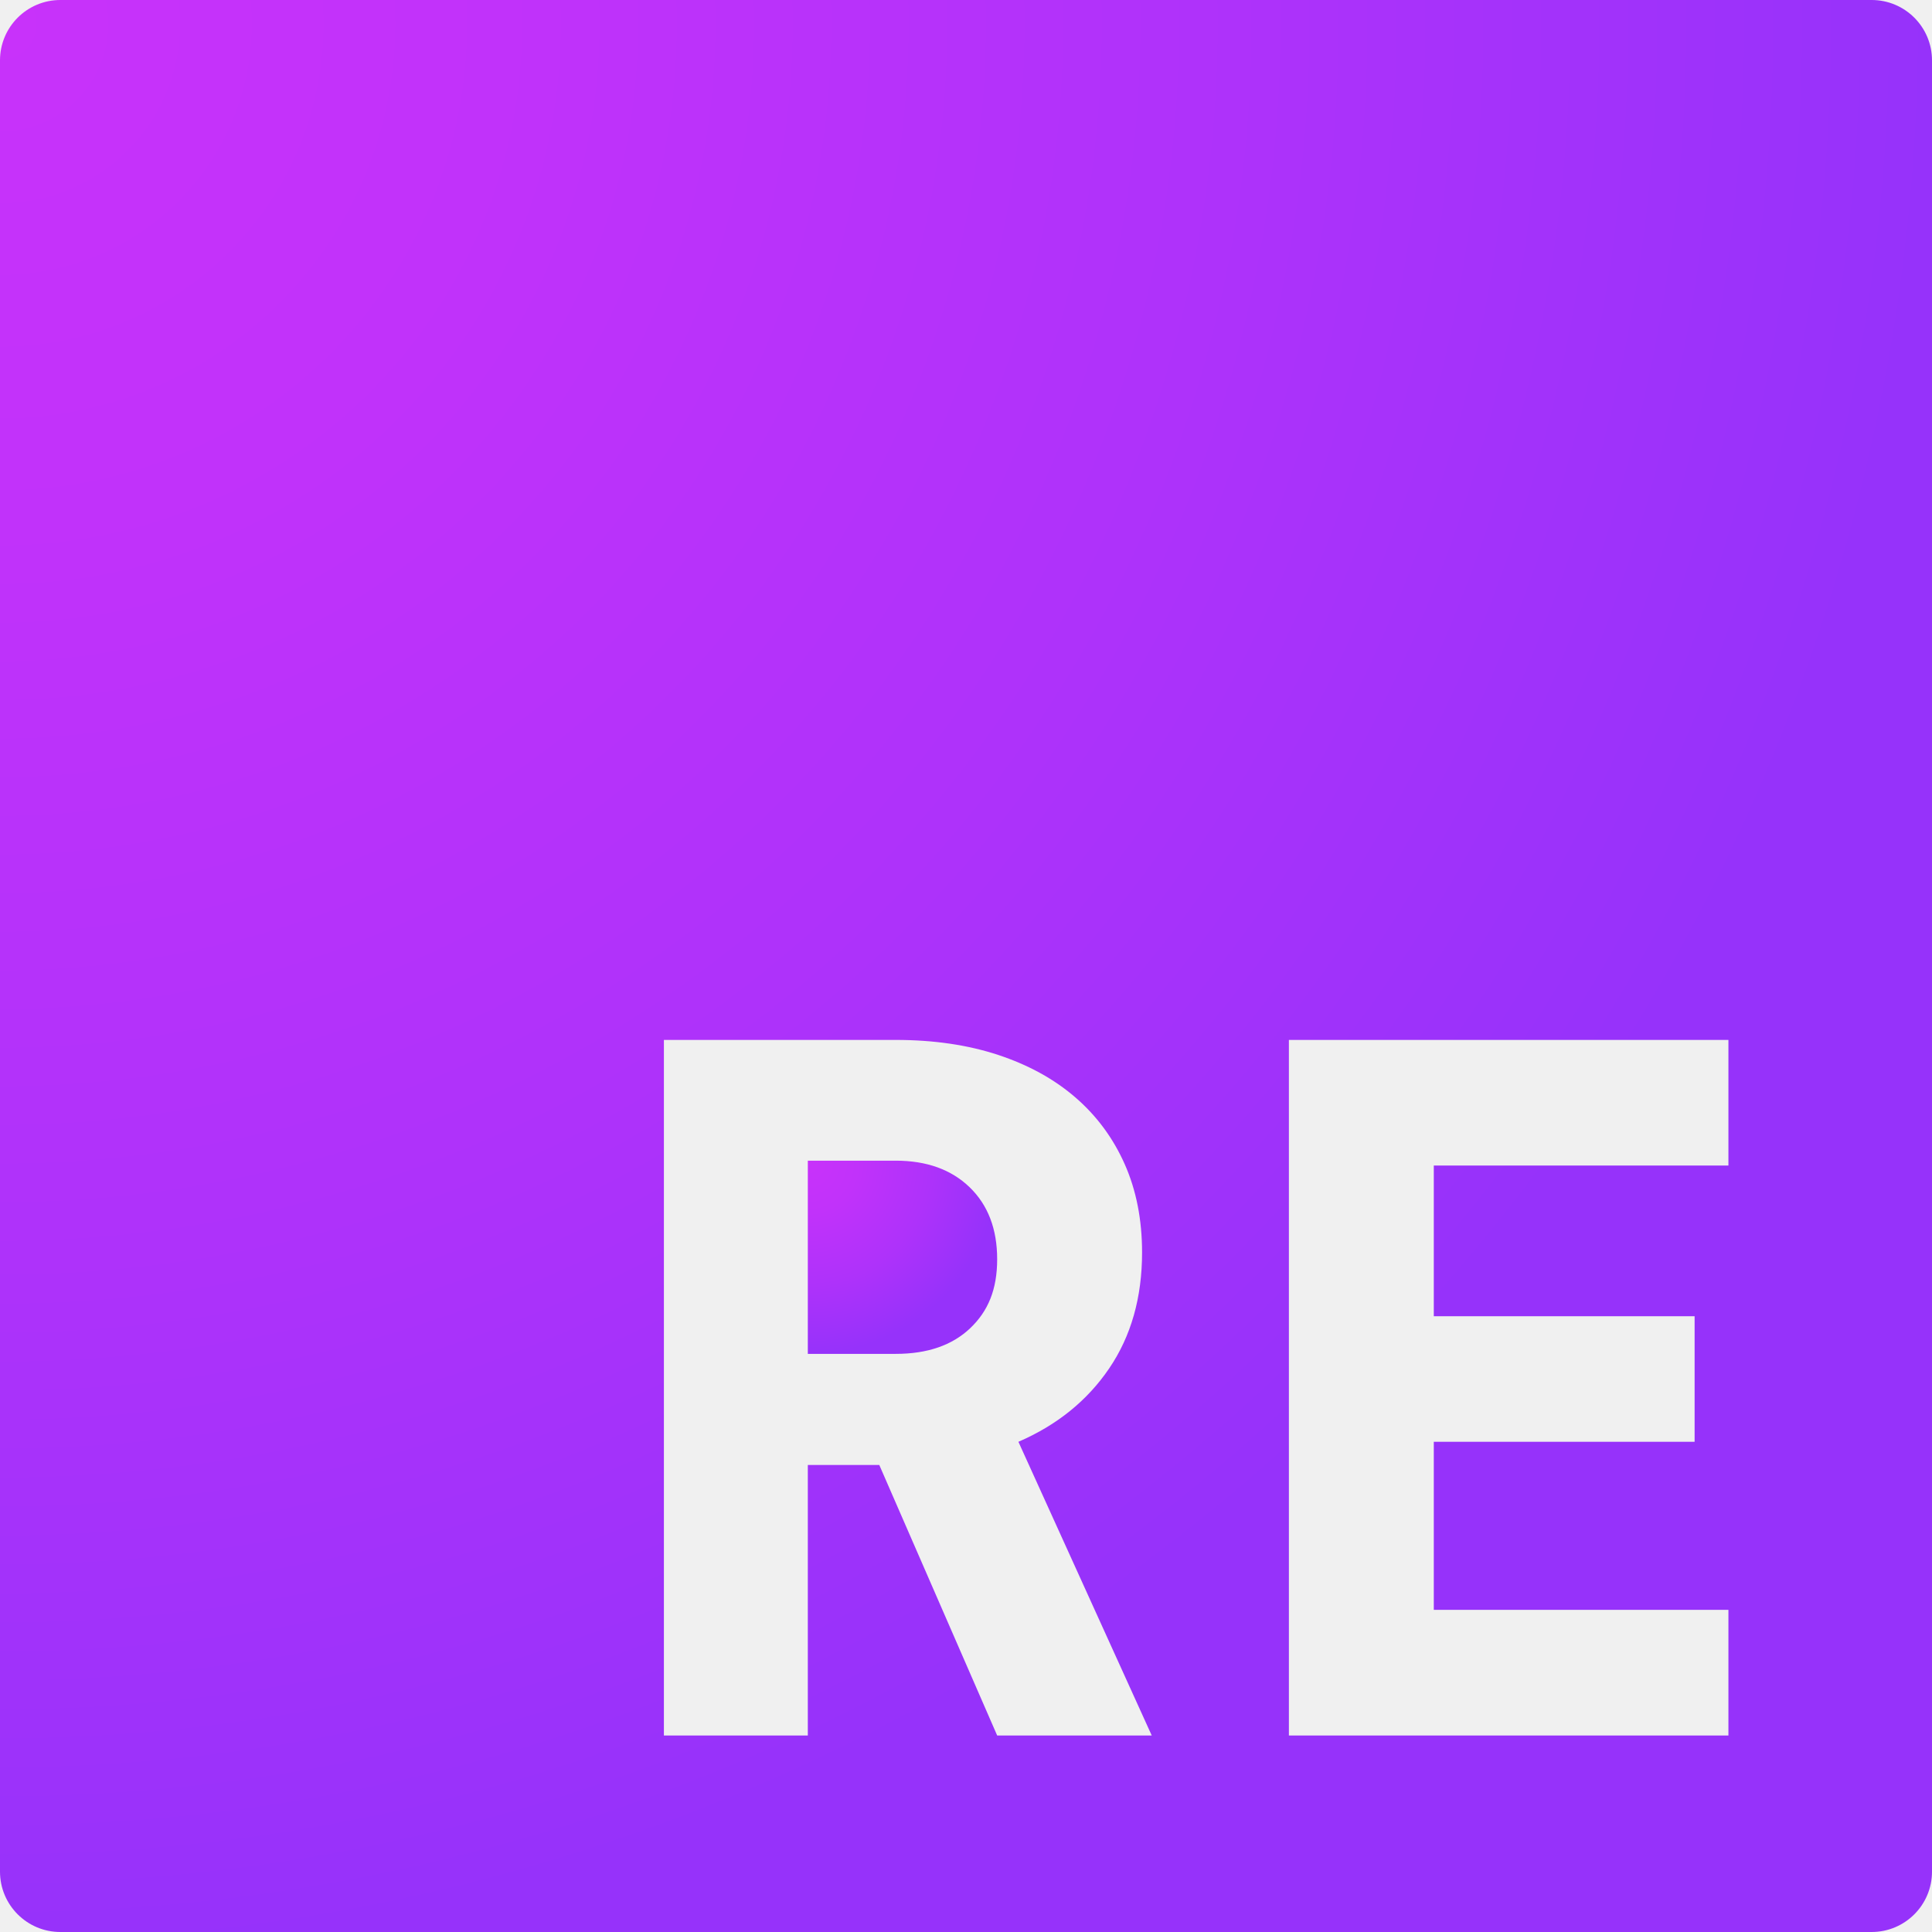
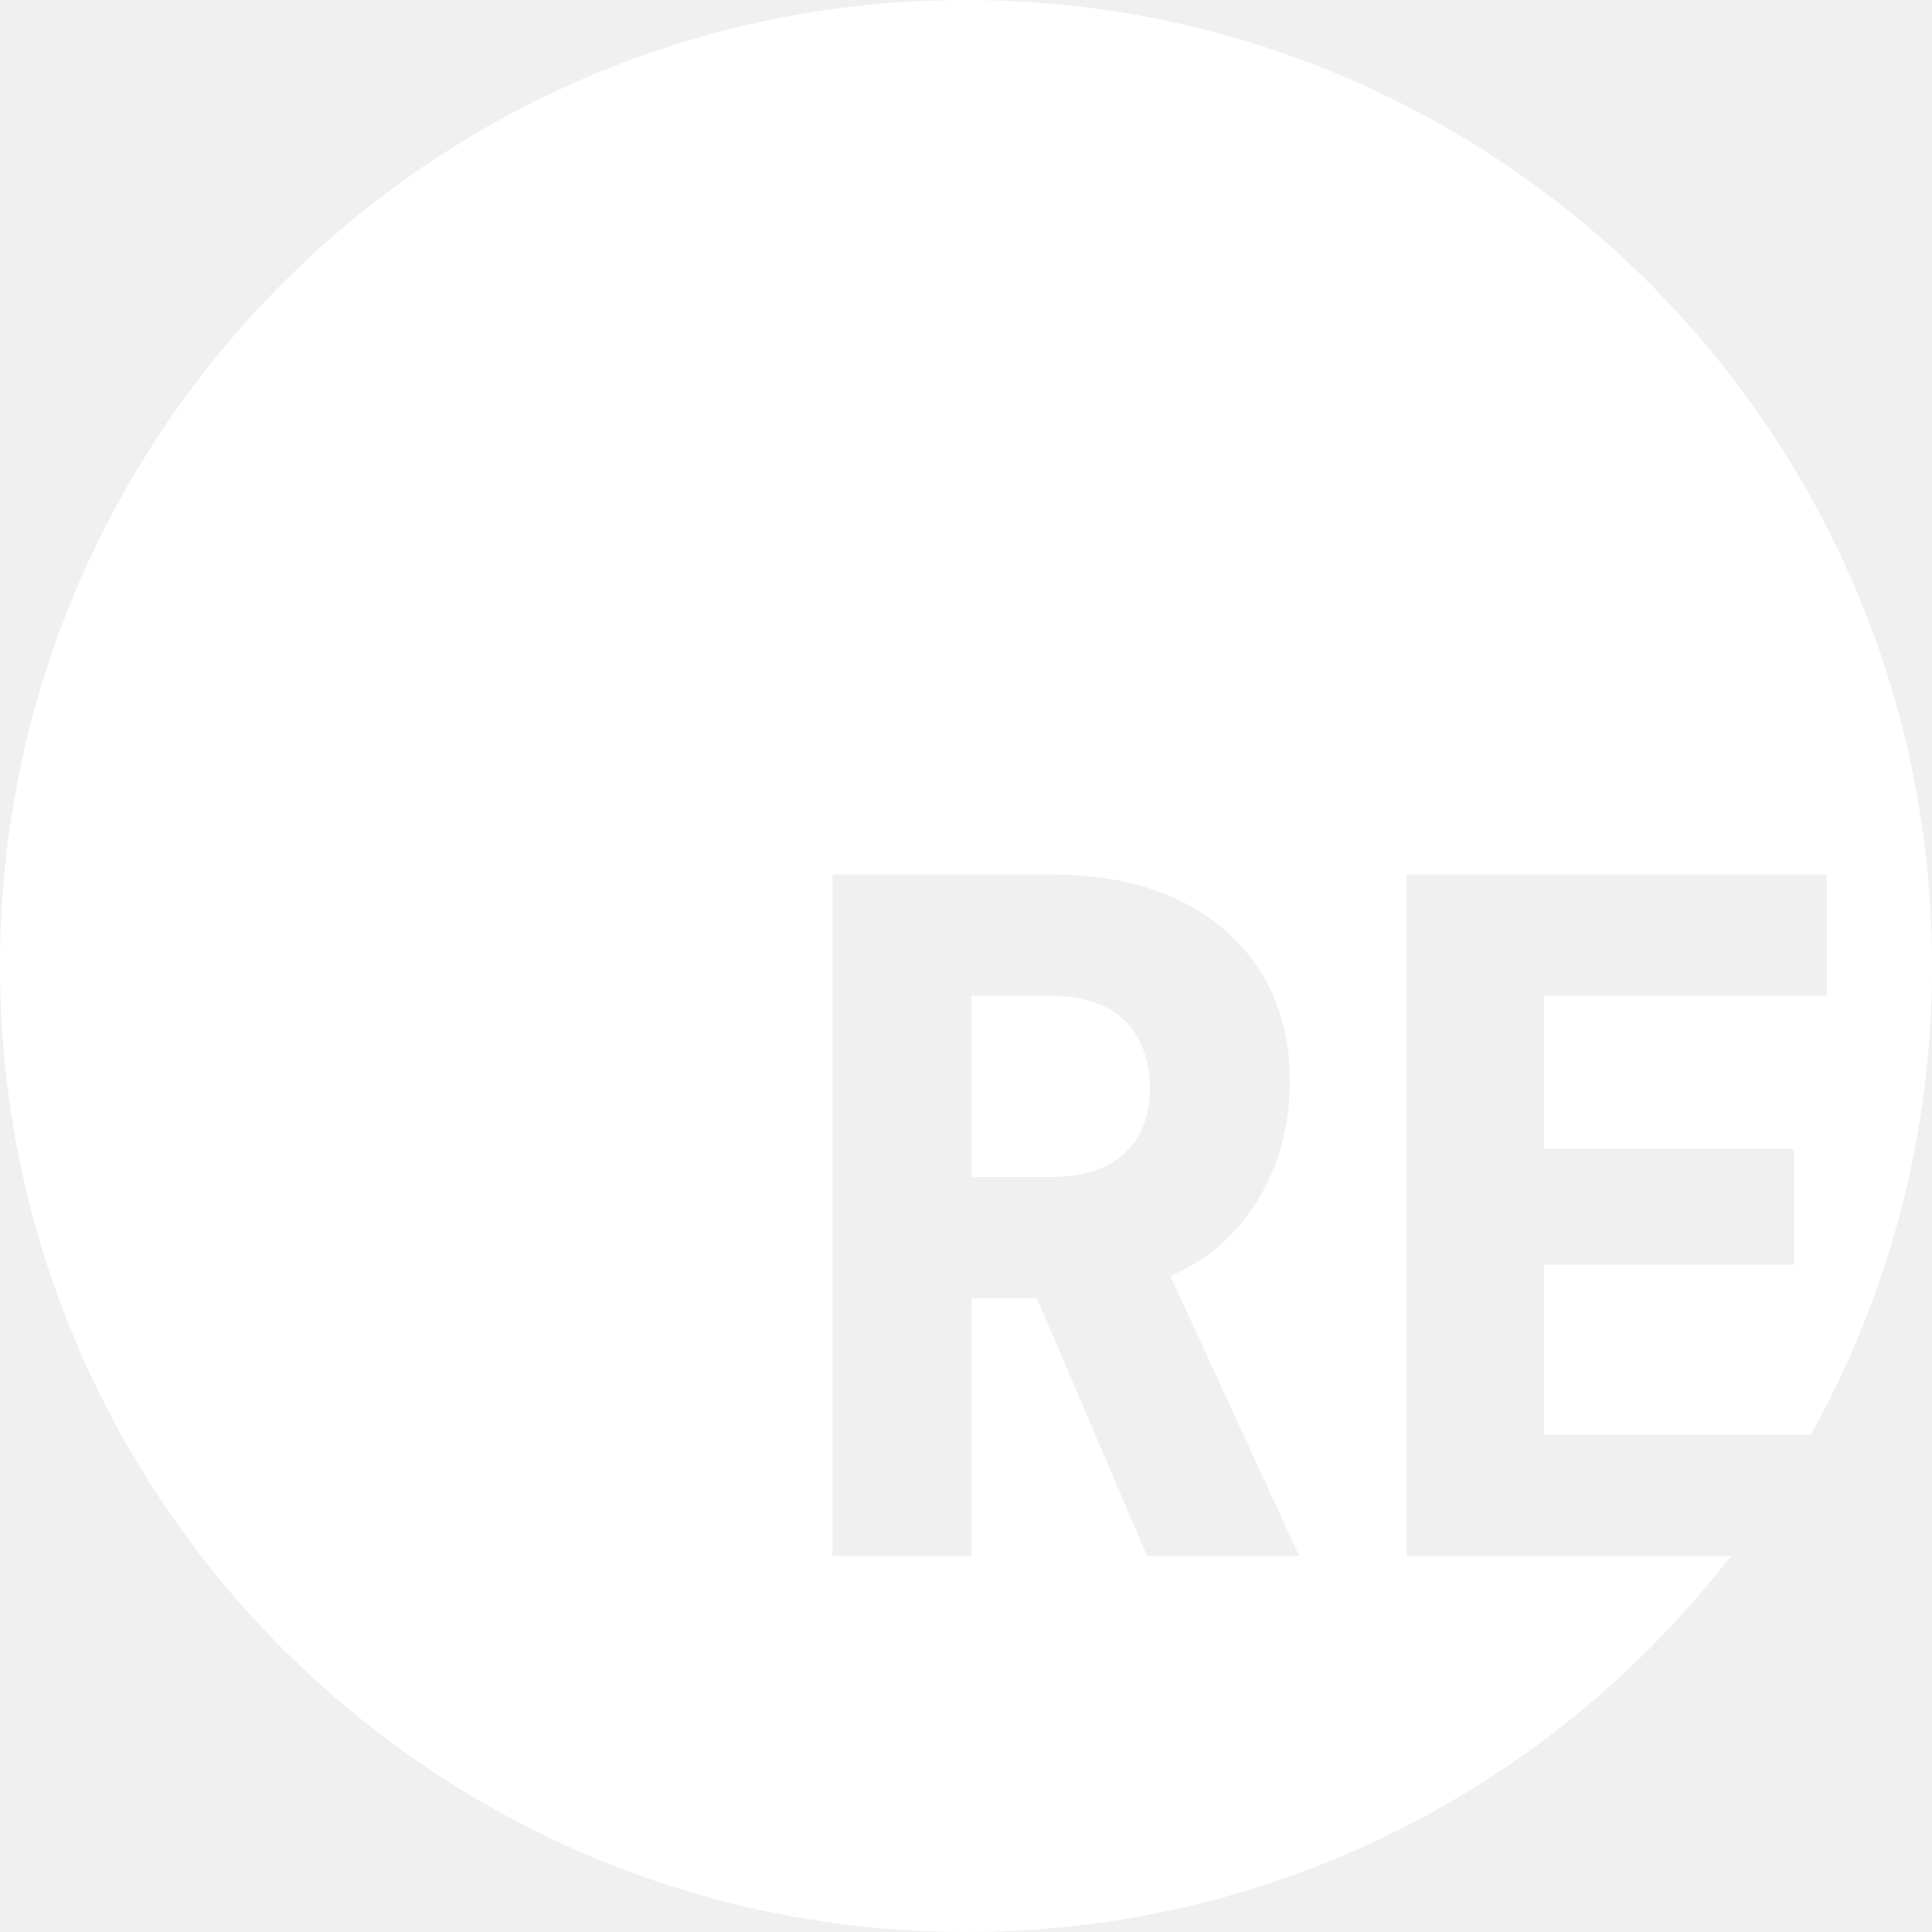
- <svg xmlns="http://www.w3.org/2000/svg" xmlns:xlink="http://www.w3.org/1999/xlink" id="Capa_2" data-name="Capa 2" viewBox="0 0 512 512">
+ <svg xmlns="http://www.w3.org/2000/svg" id="Capa_1" data-name="Capa 1" viewBox="0 0 256 256">
  <defs>
    <style>
      .cls-1 {
-         fill: url(#Degradado_sin_nombre_47);
-       }
- 
-       .cls-2 {
-         fill: url(#Degradado_sin_nombre_47-2);
+         fill: #fff;
      }
    </style>
-     <radialGradient id="Degradado_sin_nombre_47" data-name="Degradado sin nombre 47" cx="214.1" cy="308.22" fx="214.1" fy="308.22" r="50.68" gradientUnits="userSpaceOnUse">
-       <stop offset="0" stop-color="#c832fa" />
-       <stop offset=".26" stop-color="#c132fa" />
-       <stop offset=".64" stop-color="#ae32fa" />
-       <stop offset="1" stop-color="#9632fa" />
-     </radialGradient>
-     <radialGradient id="Degradado_sin_nombre_47-2" data-name="Degradado sin nombre 47" cx=".17" cy="6.3" fx=".17" fy="6.3" r="511.96" xlink:href="#Degradado_sin_nombre_47" />
  </defs>
-   <path class="cls-1" d="M256.96,314.63c4.86,4.7,7.3,11.06,7.3,19.08s-2.4,13.78-7.17,18.3c-4.78,4.53-11.35,6.78-19.71,6.78h-23.3v-51.2h23.3c8.19,0,14.72,2.35,19.58,7.04Z" />
-   <path class="cls-2" d="M496,0H16C7.16,0,0,7.16,0,16V496c0,8.84,7.16,16,16,16H496c8.84,0,16-7.16,16-16V16c0-8.84-7.16-16-16-16Zm-231.74,459.92l-31.24-71.69h-18.94v71.69h-38.14v-184.33h61.44c10.06,0,19.11,1.33,27.13,3.97,8.02,2.65,14.85,6.4,20.48,11.27,5.63,4.86,9.99,10.75,13.06,17.66,3.07,6.91,4.61,14.72,4.61,23.43,0,11.94-2.91,22.18-8.71,30.71-5.8,8.54-13.82,15.03-24.06,19.46l35.33,77.83h-40.96Zm193.79-151.04h-78.08v39.93h69.12v33.28h-69.12v44.54h78.08v33.29h-116.48v-184.33h116.48v33.29Z" />
+   <path class="cls-1" d="M139.37,131.95h-10.64v24h10.64c4.12,0,7.32-1.03,9.59-3.09,2.27-2.06,3.4-4.95,3.4-8.66s-1.13-6.89-3.4-9.03c-2.27-2.14-5.46-3.22-9.59-3.22Z" />
+   <path class="cls-1" d="M186.38,206.17V115.87h55.67v16.08h-37.48v20.29h33.15v15.34h-33.15v22.51h35.39c10.22-18.39,16.05-39.56,16.05-62.09C256,57.31,198.69,0,128,0S0,57.31,0,128s57.31,128,128,128c41.26,0,77.95-19.52,101.35-49.83h-42.98Zm-34.39,0l-14.6-34.14h-8.66v34.14h-18.43V115.87h29.07c6.43,0,12,1.11,16.7,3.34,4.7,2.23,8.35,5.4,10.95,9.53,2.6,4.12,3.9,8.99,3.9,14.6s-1.42,11.09-4.27,15.71c-2.85,4.62-6.7,7.96-11.57,10.02l17.07,37.11h-20.16Z" />
</svg>
